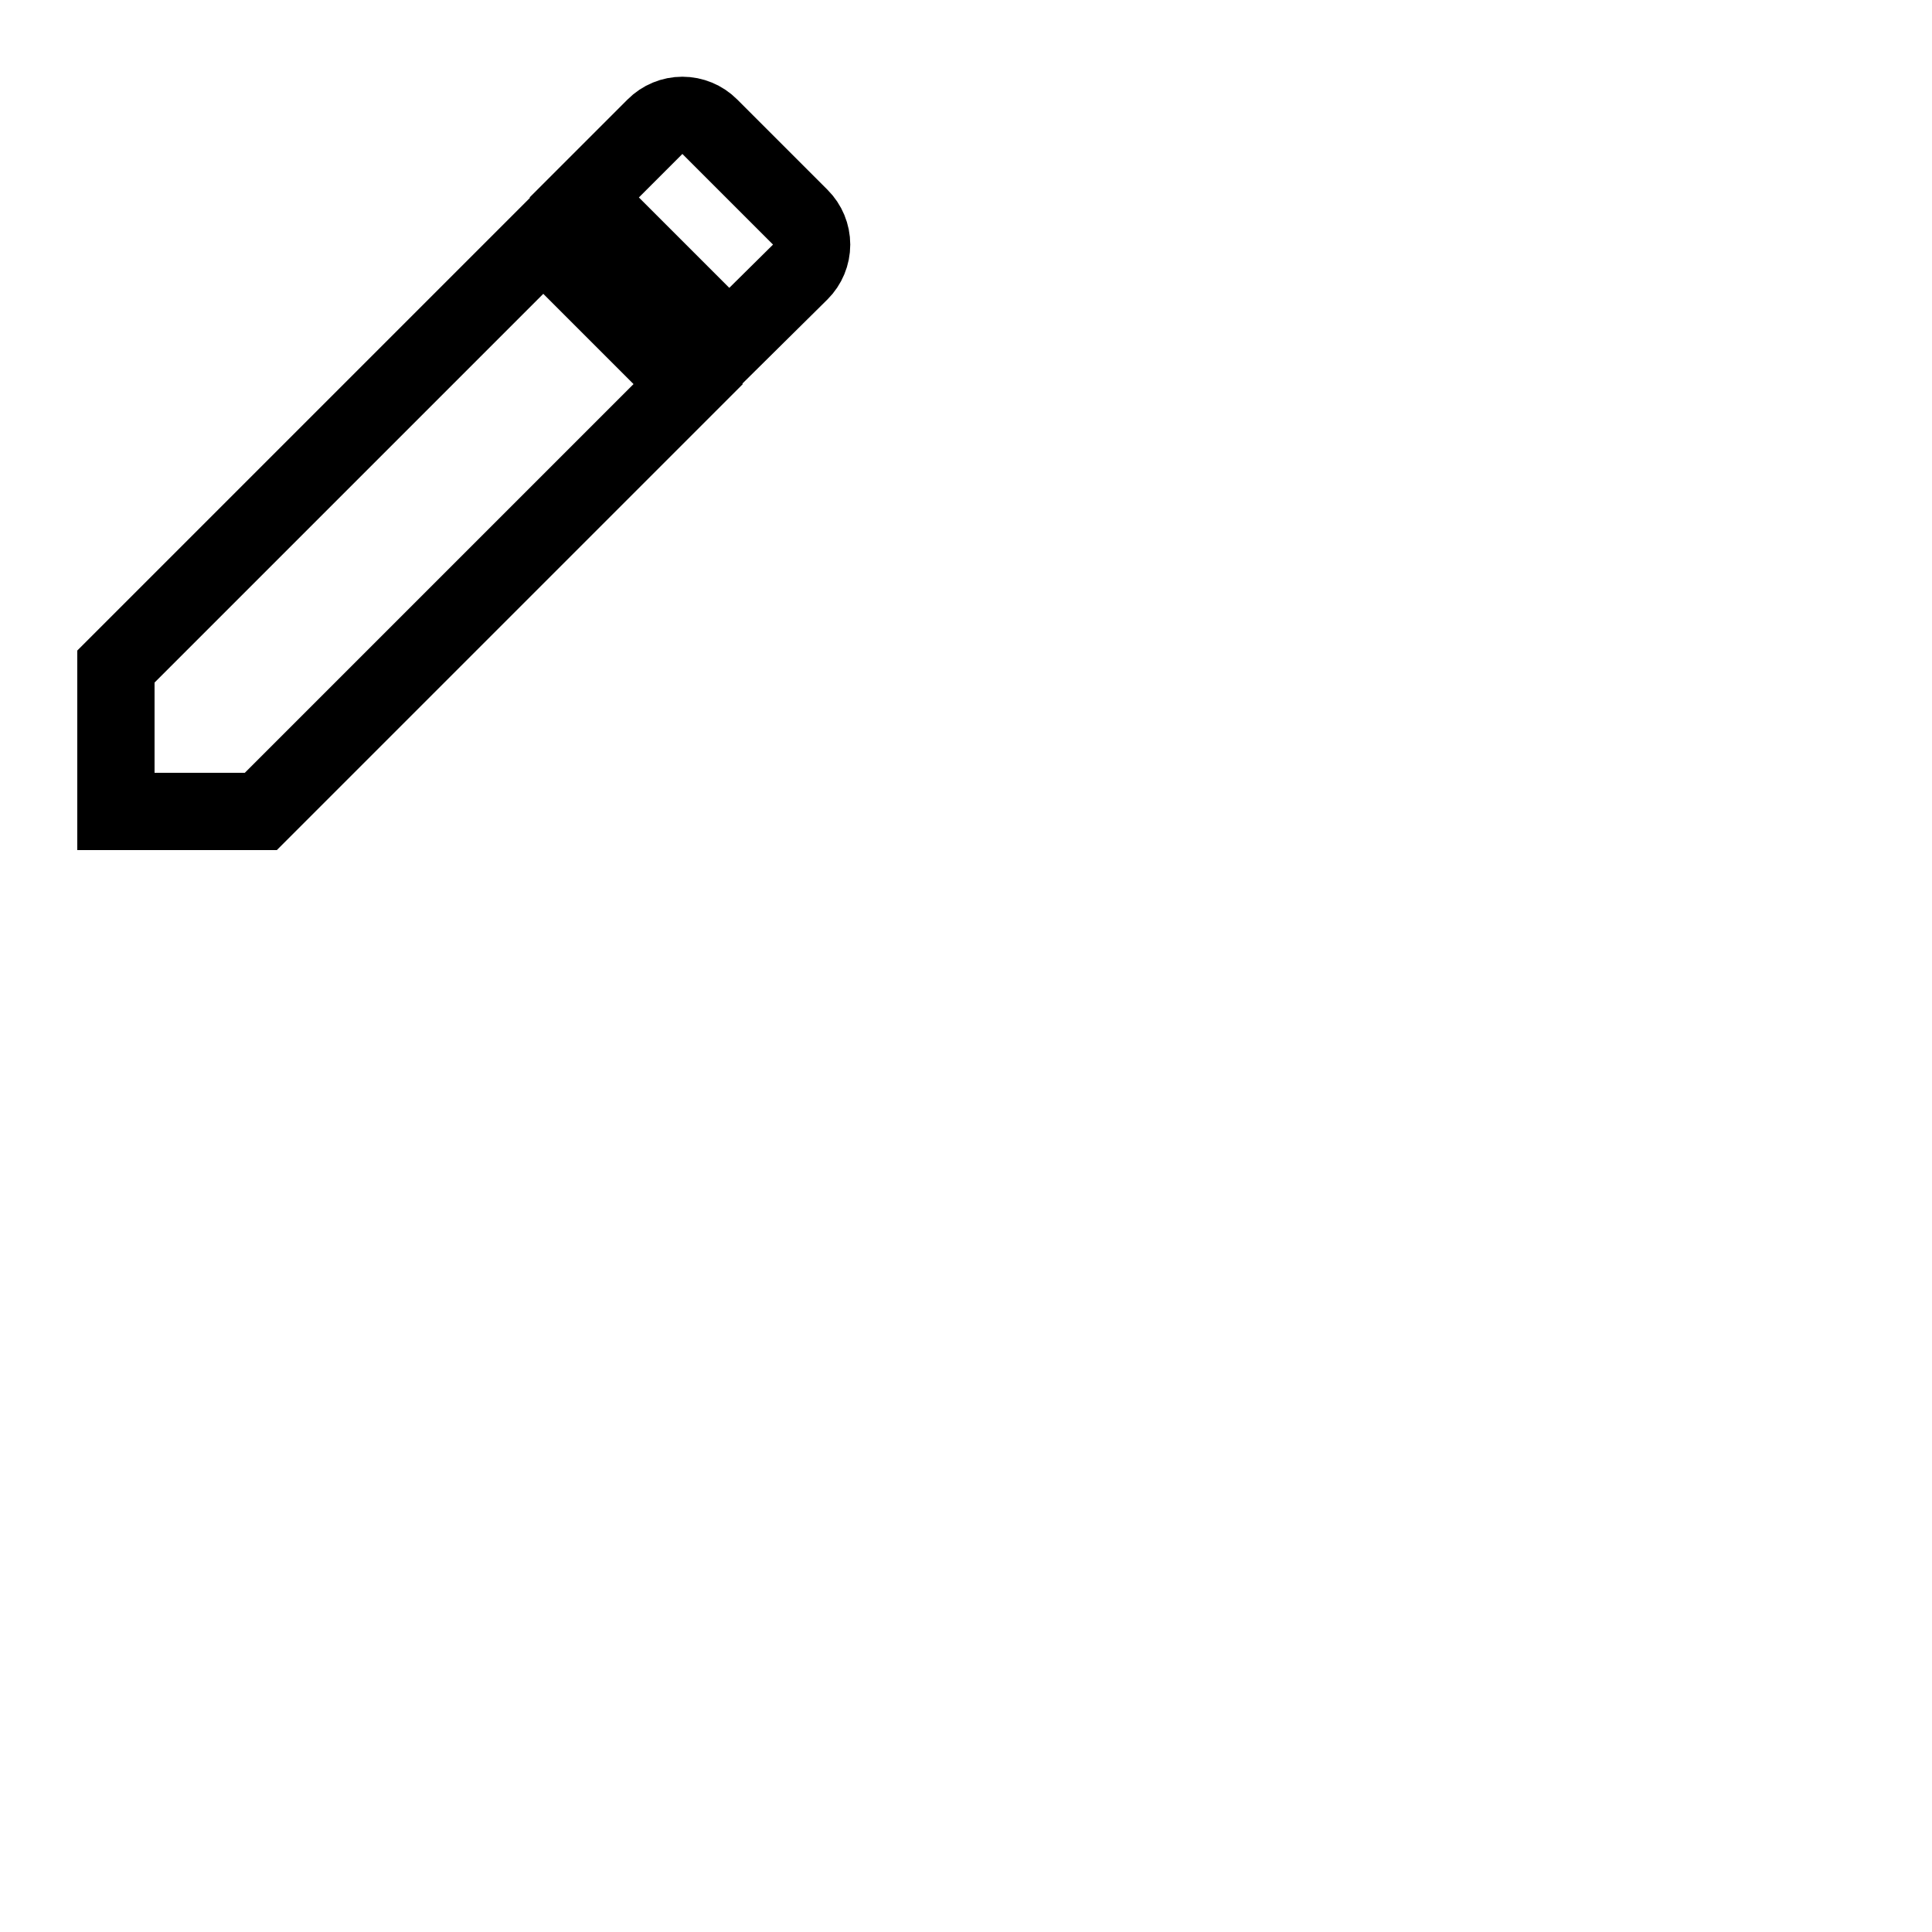
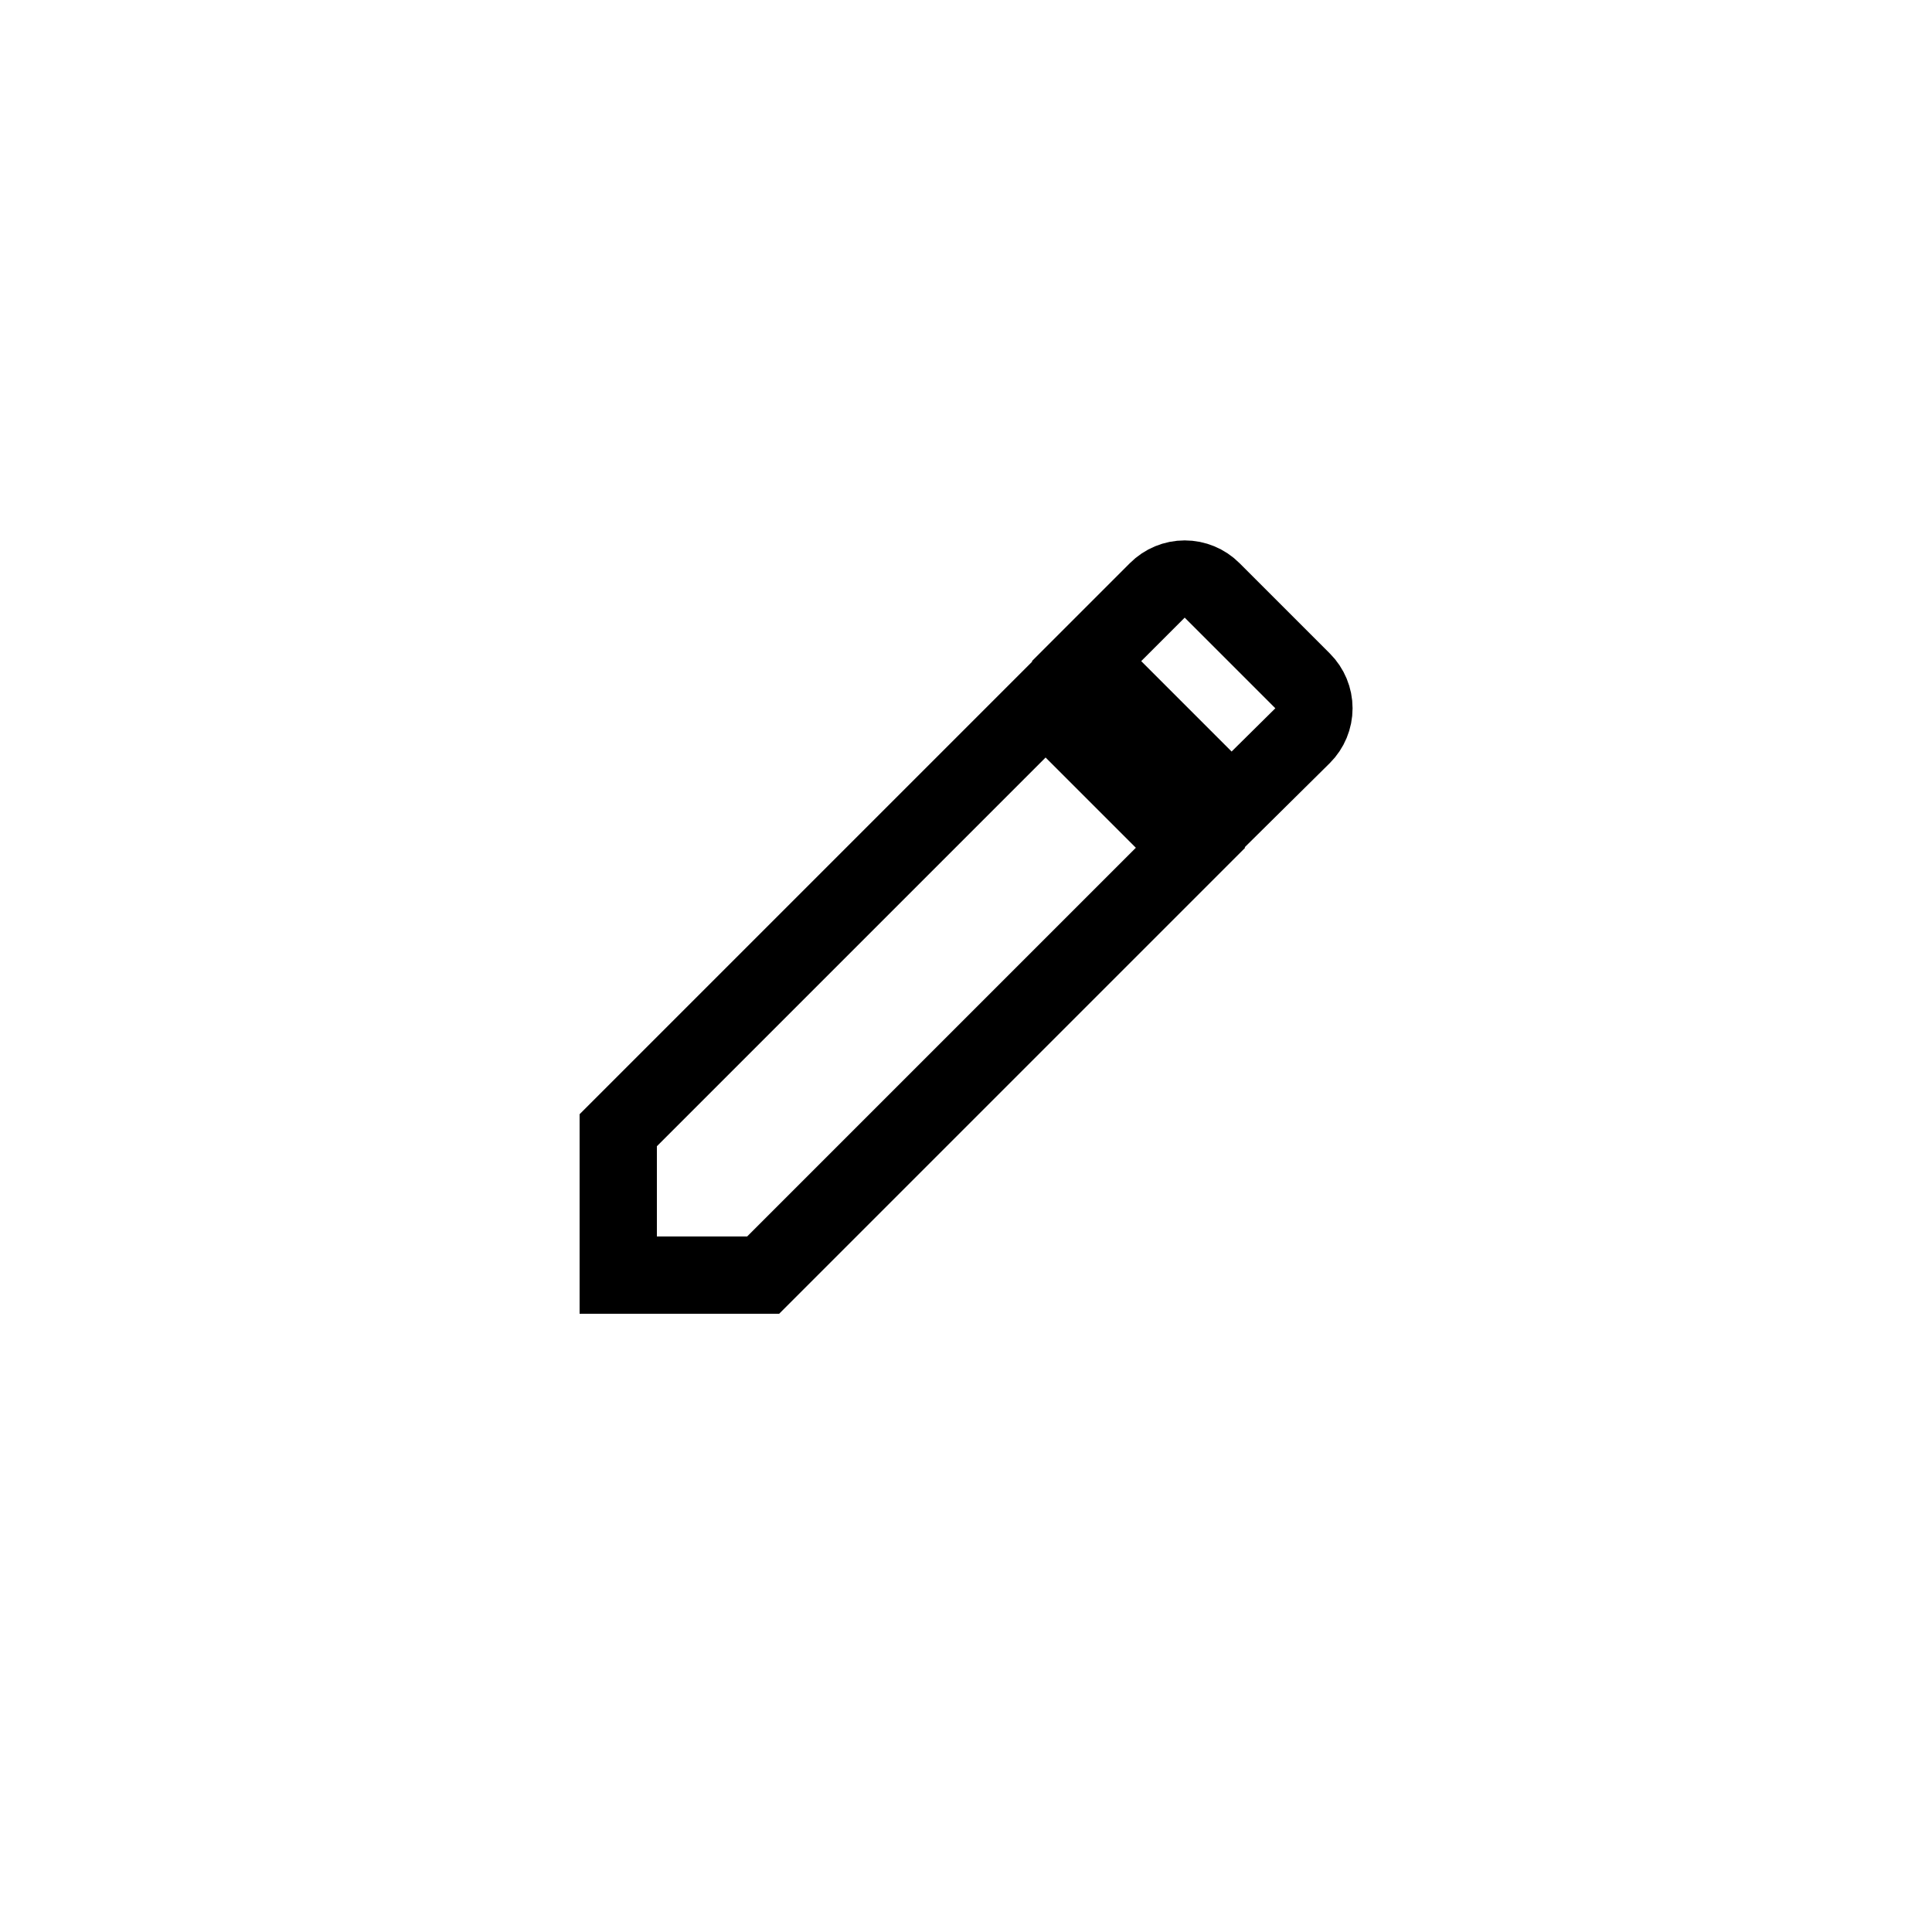
<svg xmlns="http://www.w3.org/2000/svg" viewBox="0 0 50 50">
-   <path fill="none" stroke="currentColor" stroke-width="2" d="M3 17.25V21h3.75L17.81 9.94l-3.75-3.75L3 17.25z            M20.71 7.04a1.003 1.003 0 0 0 0-1.42l-2.34-2.34            a1.003 1.003 0 0 0-1.42 0l-1.83 1.83 3.75 3.75            1.84-1.82z" />
+   <g transform="translate(13,12)">
+     <path fill="none" stroke="currentColor" stroke-width="2" d="M3 17.25V21h3.75L17.81 9.94l-3.75-3.75L3 17.25z              M20.71 7.04a1.003 1.003 0 0 0 0-1.42l-2.34-2.34              a1.003 1.003 0 0 0-1.42 0l-1.83 1.83 3.75 3.75              1.84-1.82z" />
+   </g>
</svg>
